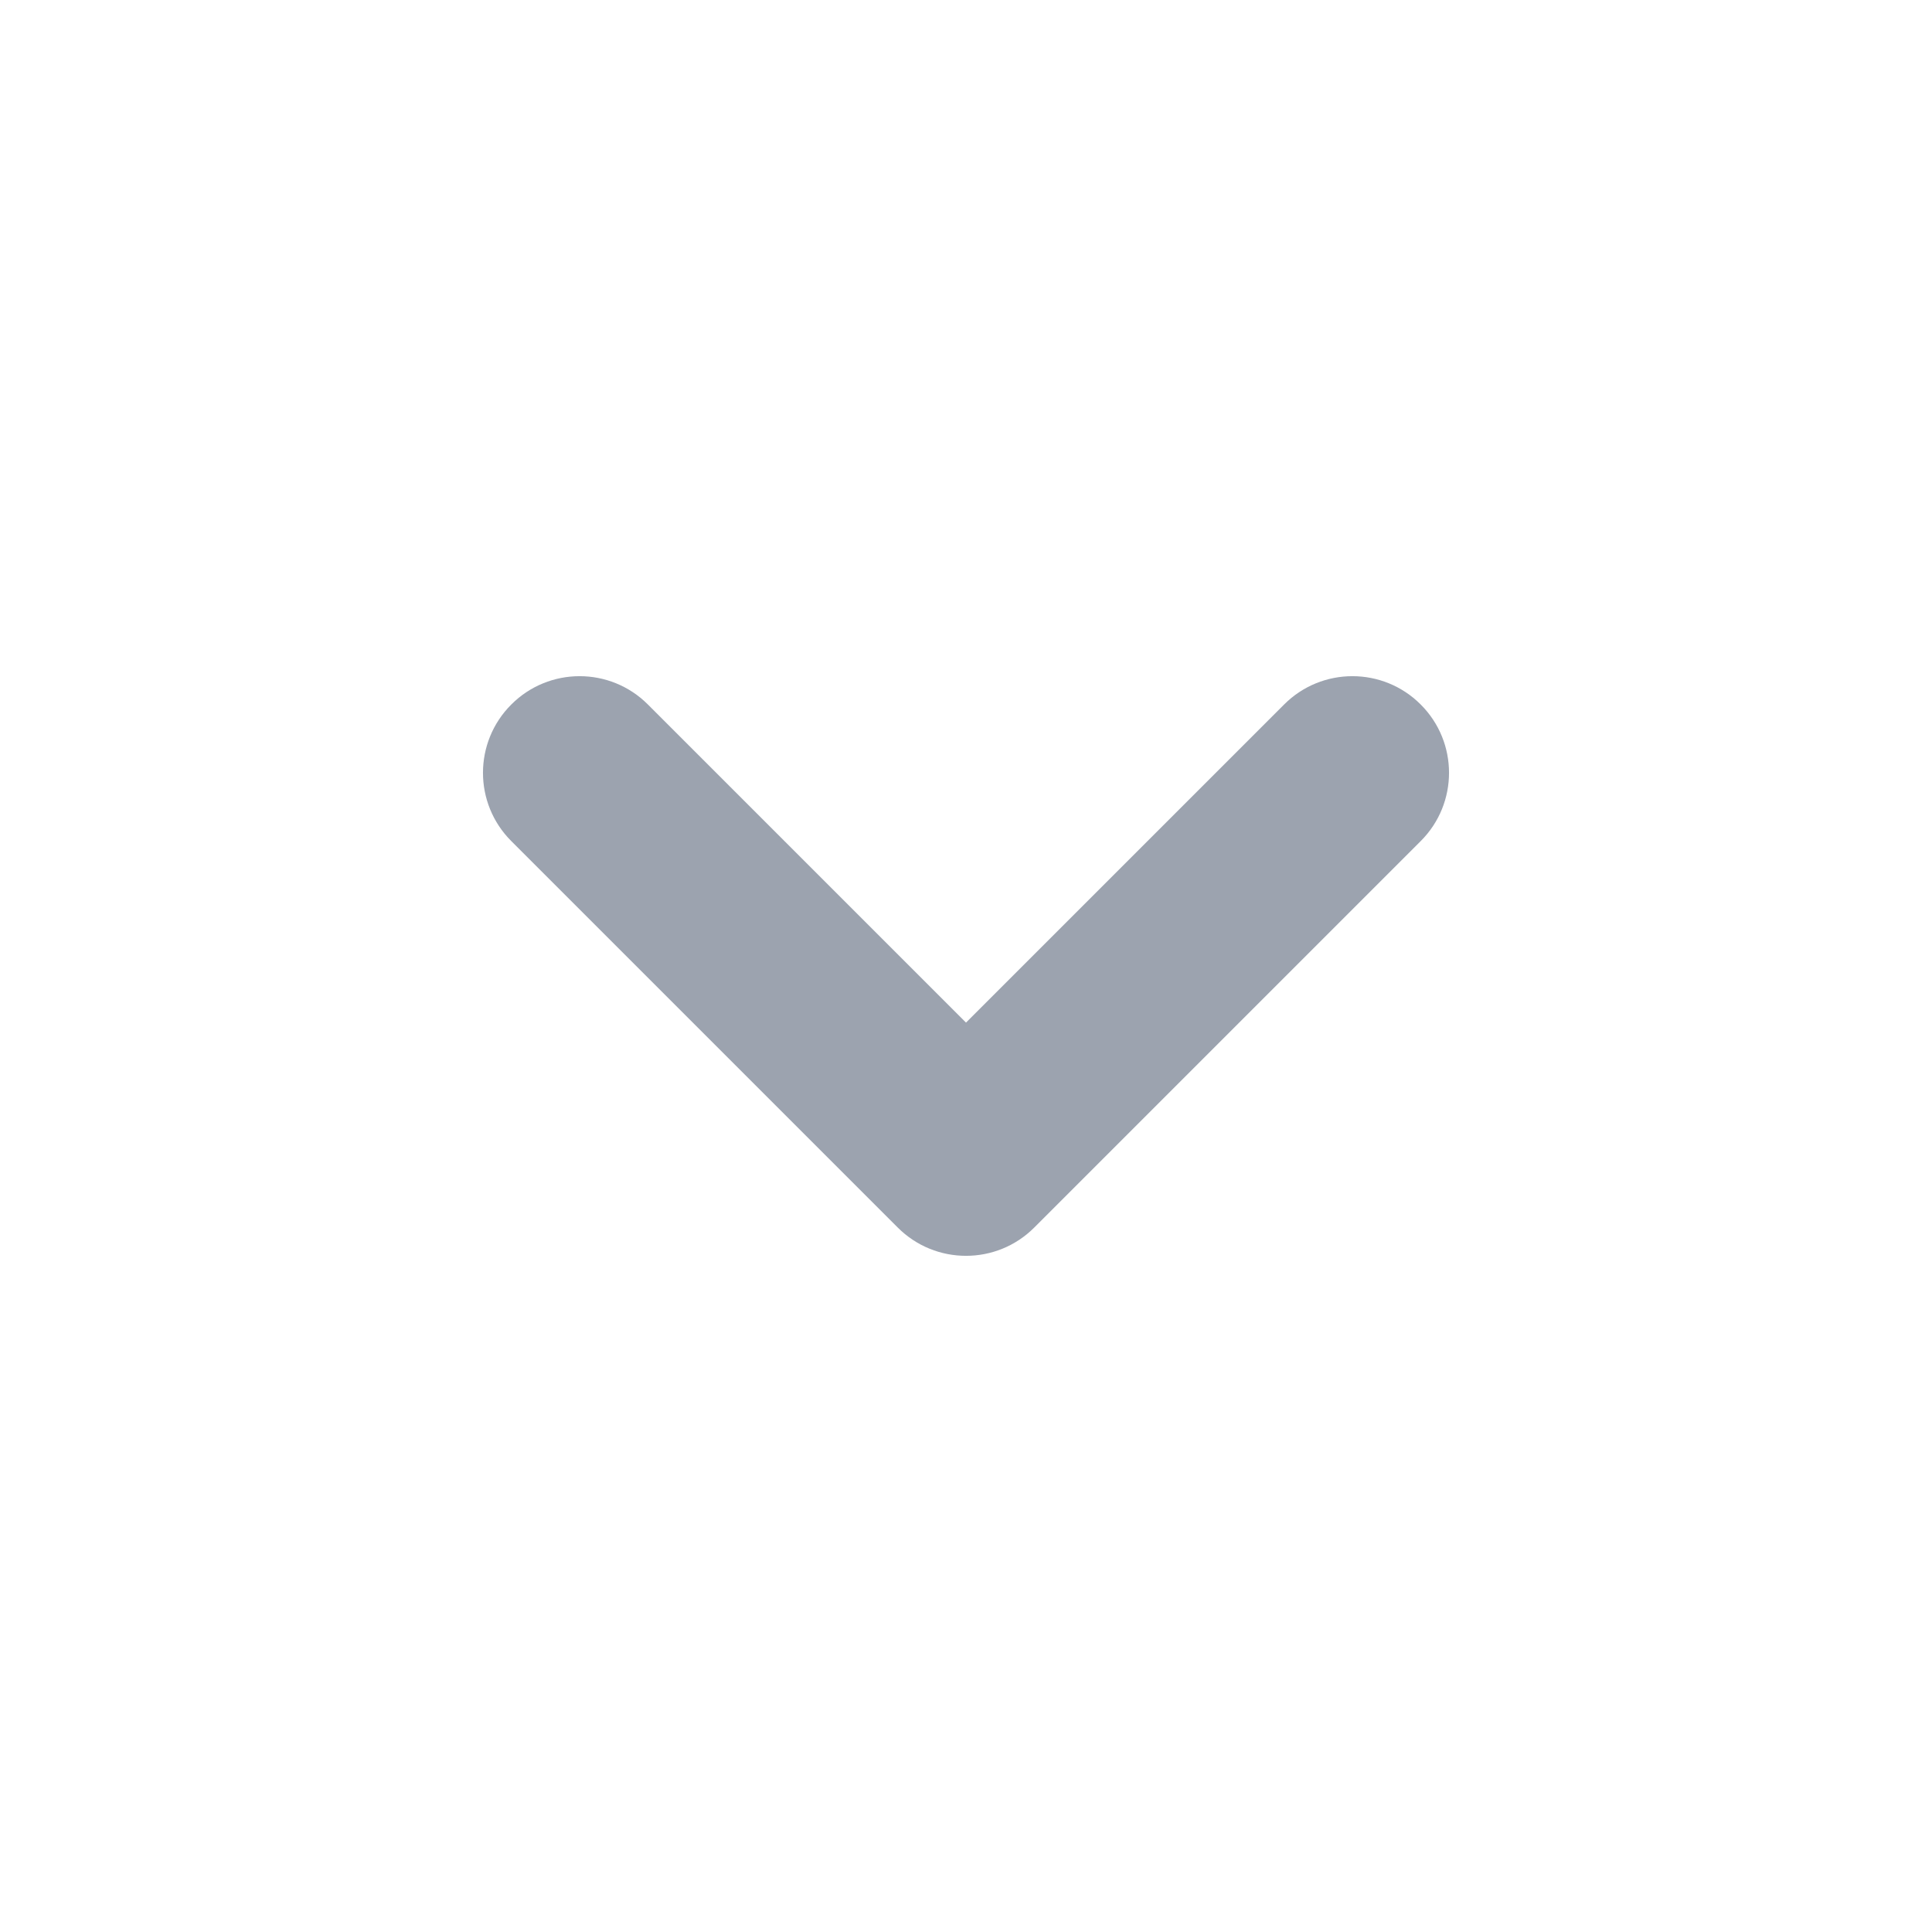
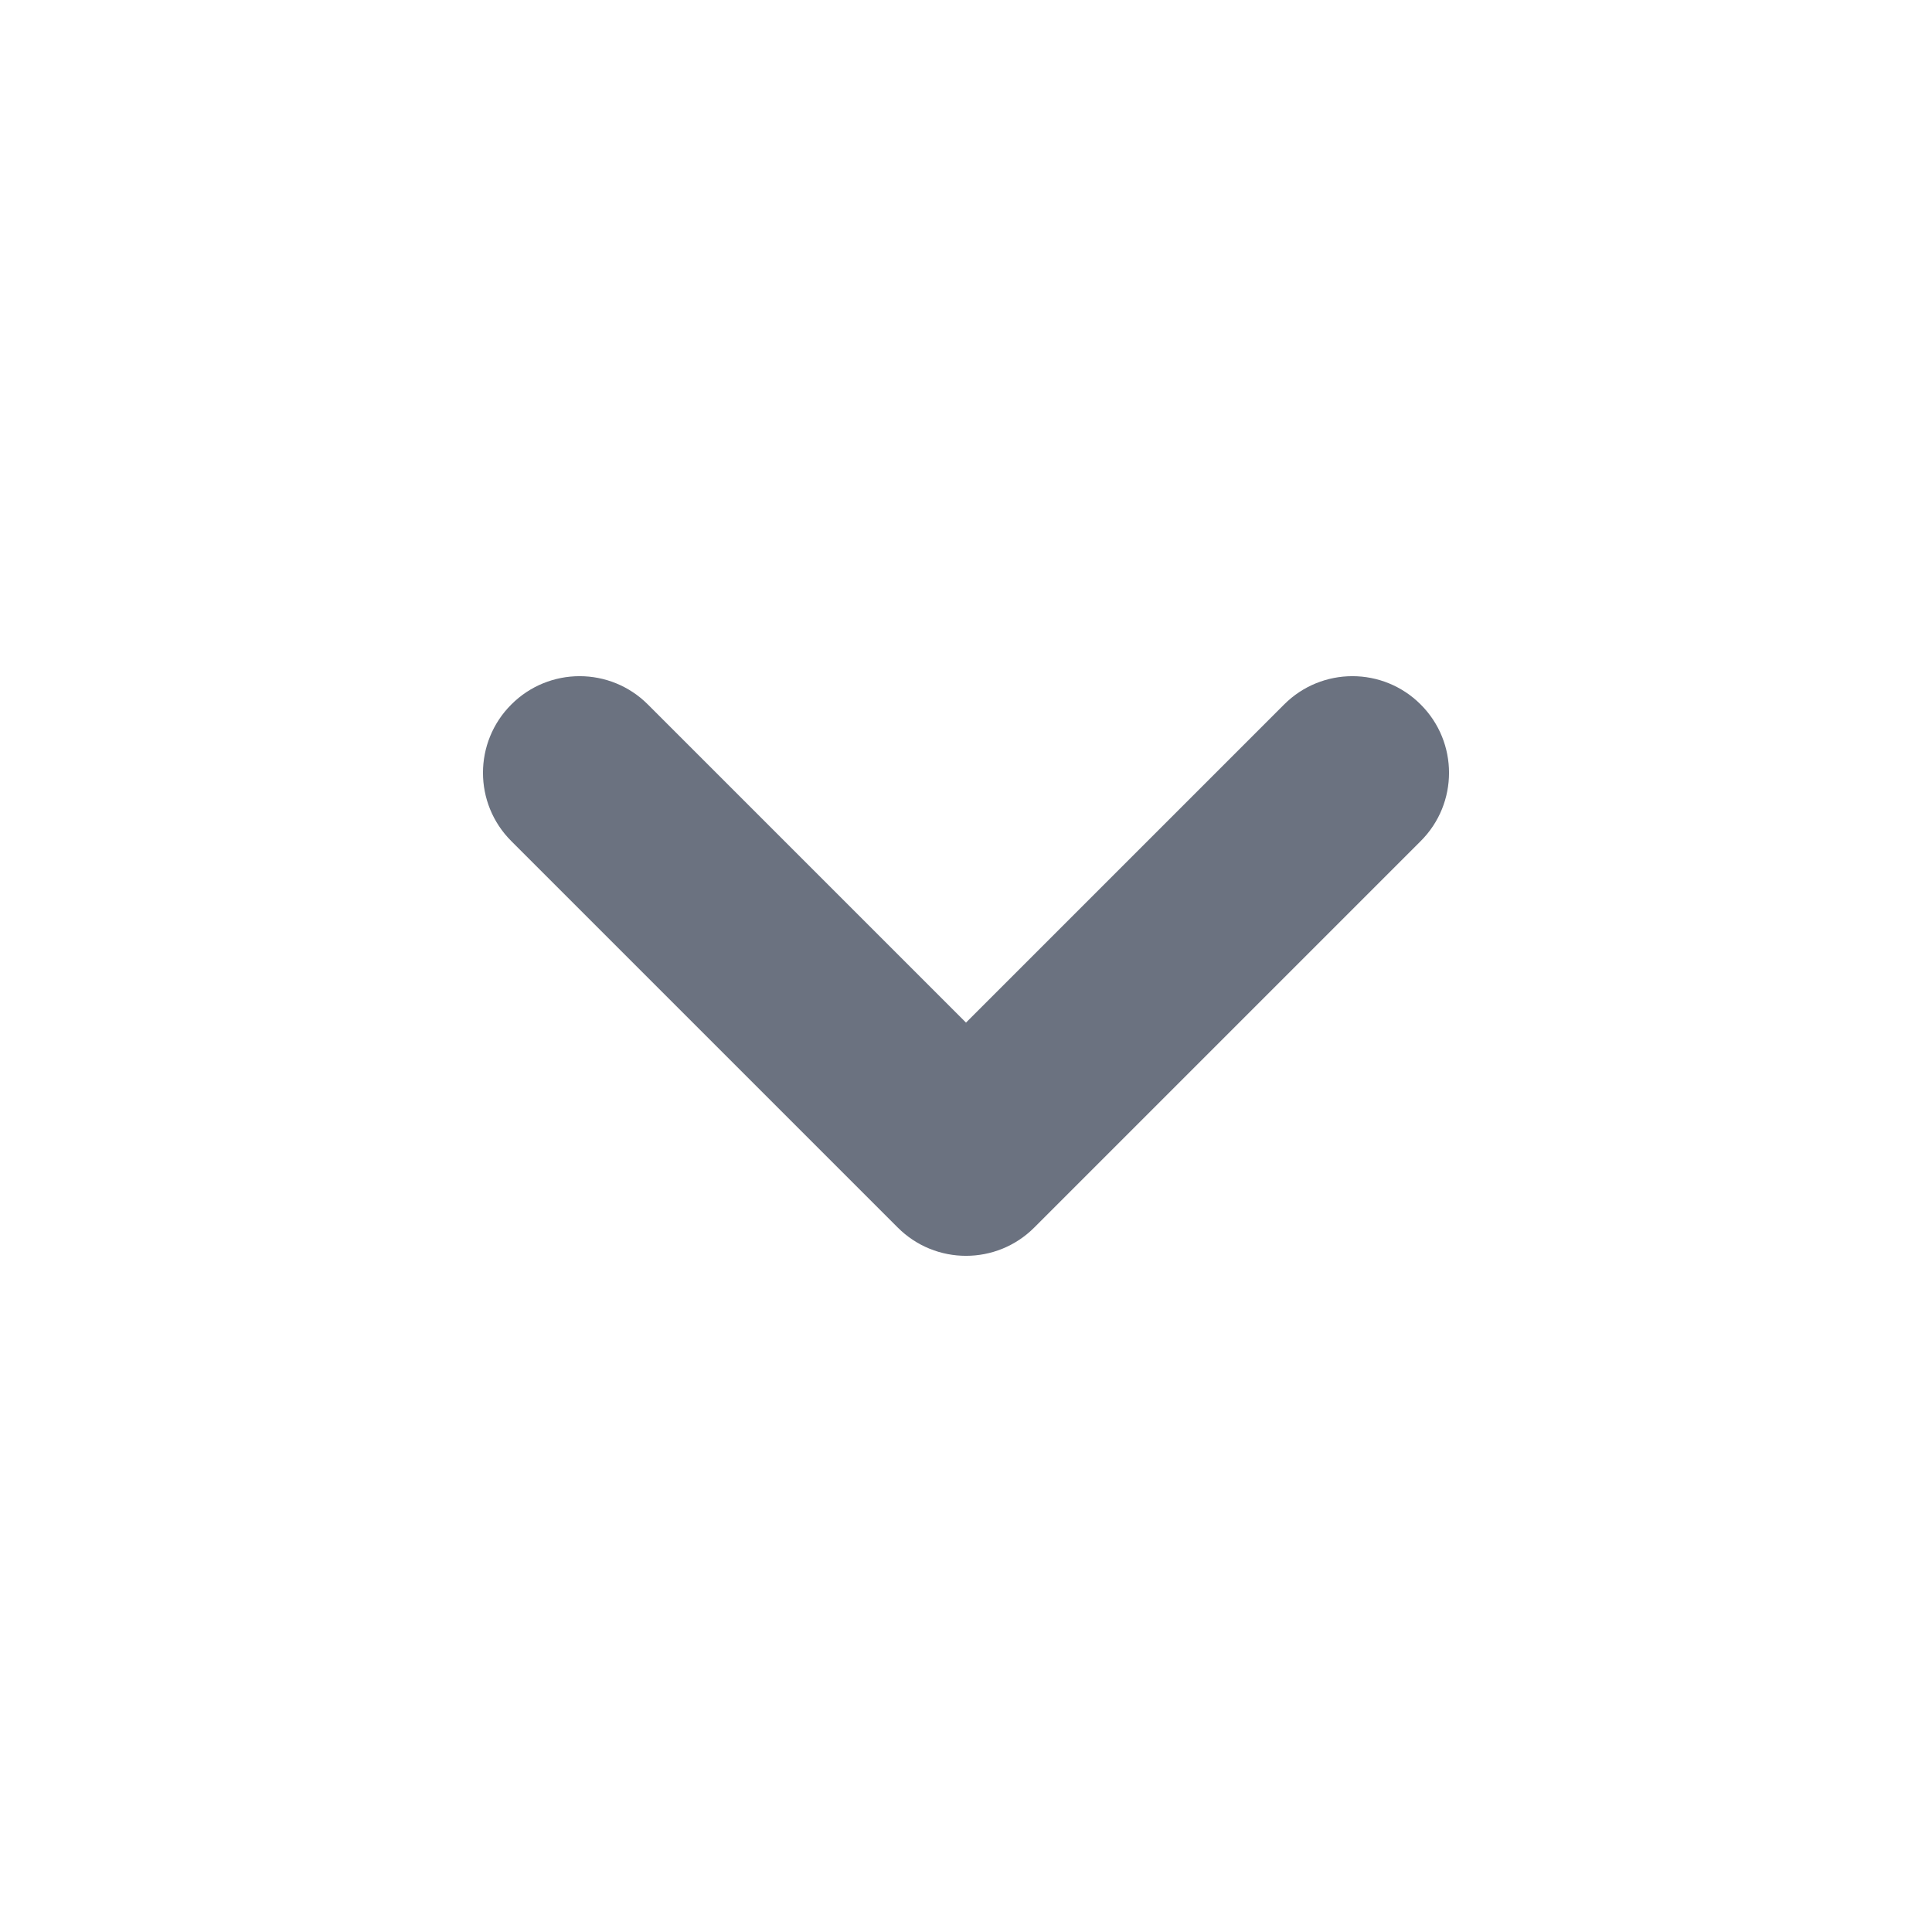
<svg xmlns="http://www.w3.org/2000/svg" class="arrow pointer-events-none" width="20" height="20" viewBox="0 0 20 20" fill="none">
-   <path fill-rule="evenodd" clip-rule="evenodd" d="M5.293 7.293C5.683 6.902 6.317 6.902 6.707 7.293L10 10.586L13.293 7.293C13.683 6.902 14.317 6.902 14.707 7.293C15.098 7.683 15.098 8.317 14.707 8.707L10.707 12.707C10.317 13.098 9.683 13.098 9.293 12.707L5.293 8.707C4.902 8.317 4.902 7.683 5.293 7.293Z" fill="#9CA3AF" />
+   <path fill-rule="evenodd" clip-rule="evenodd" d="M5.293 7.293C5.683 6.902 6.317 6.902 6.707 7.293L10 10.586L13.293 7.293C13.683 6.902 14.317 6.902 14.707 7.293C15.098 7.683 15.098 8.317 14.707 8.707L10.707 12.707C10.317 13.098 9.683 13.098 9.293 12.707L5.293 8.707C4.902 8.317 4.902 7.683 5.293 7.293Z" fill="#6B7280" />
</svg>
